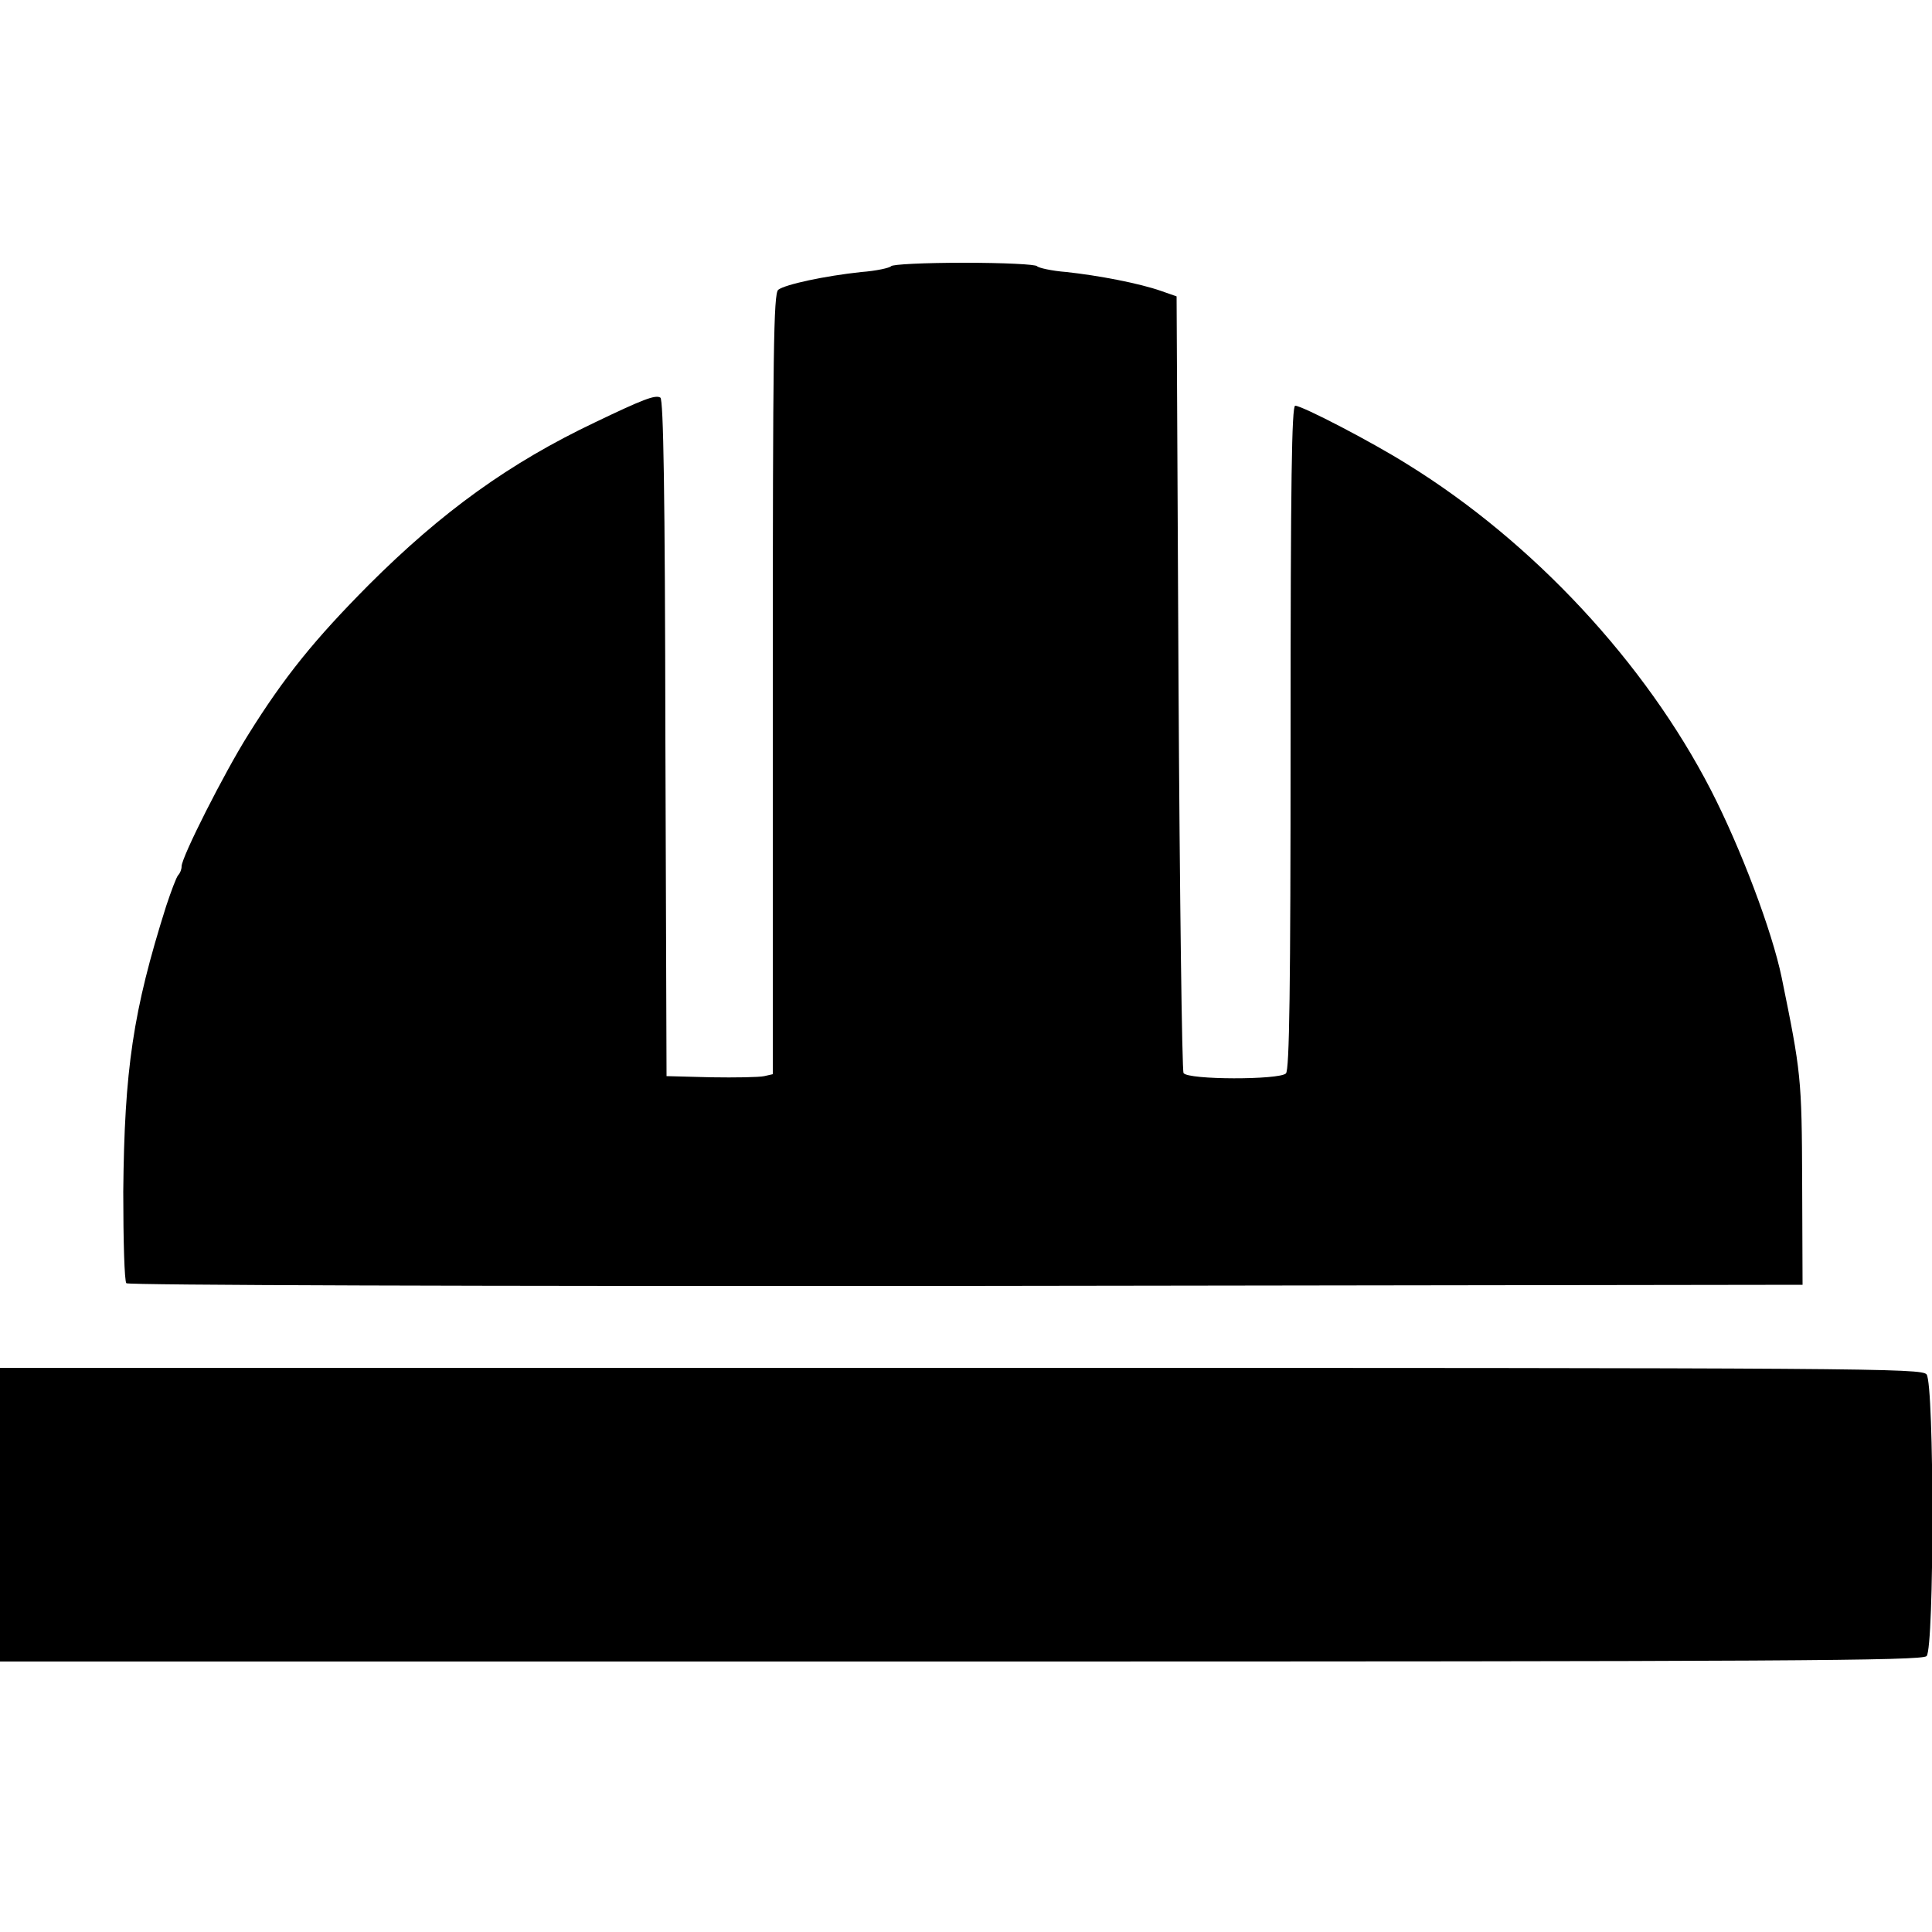
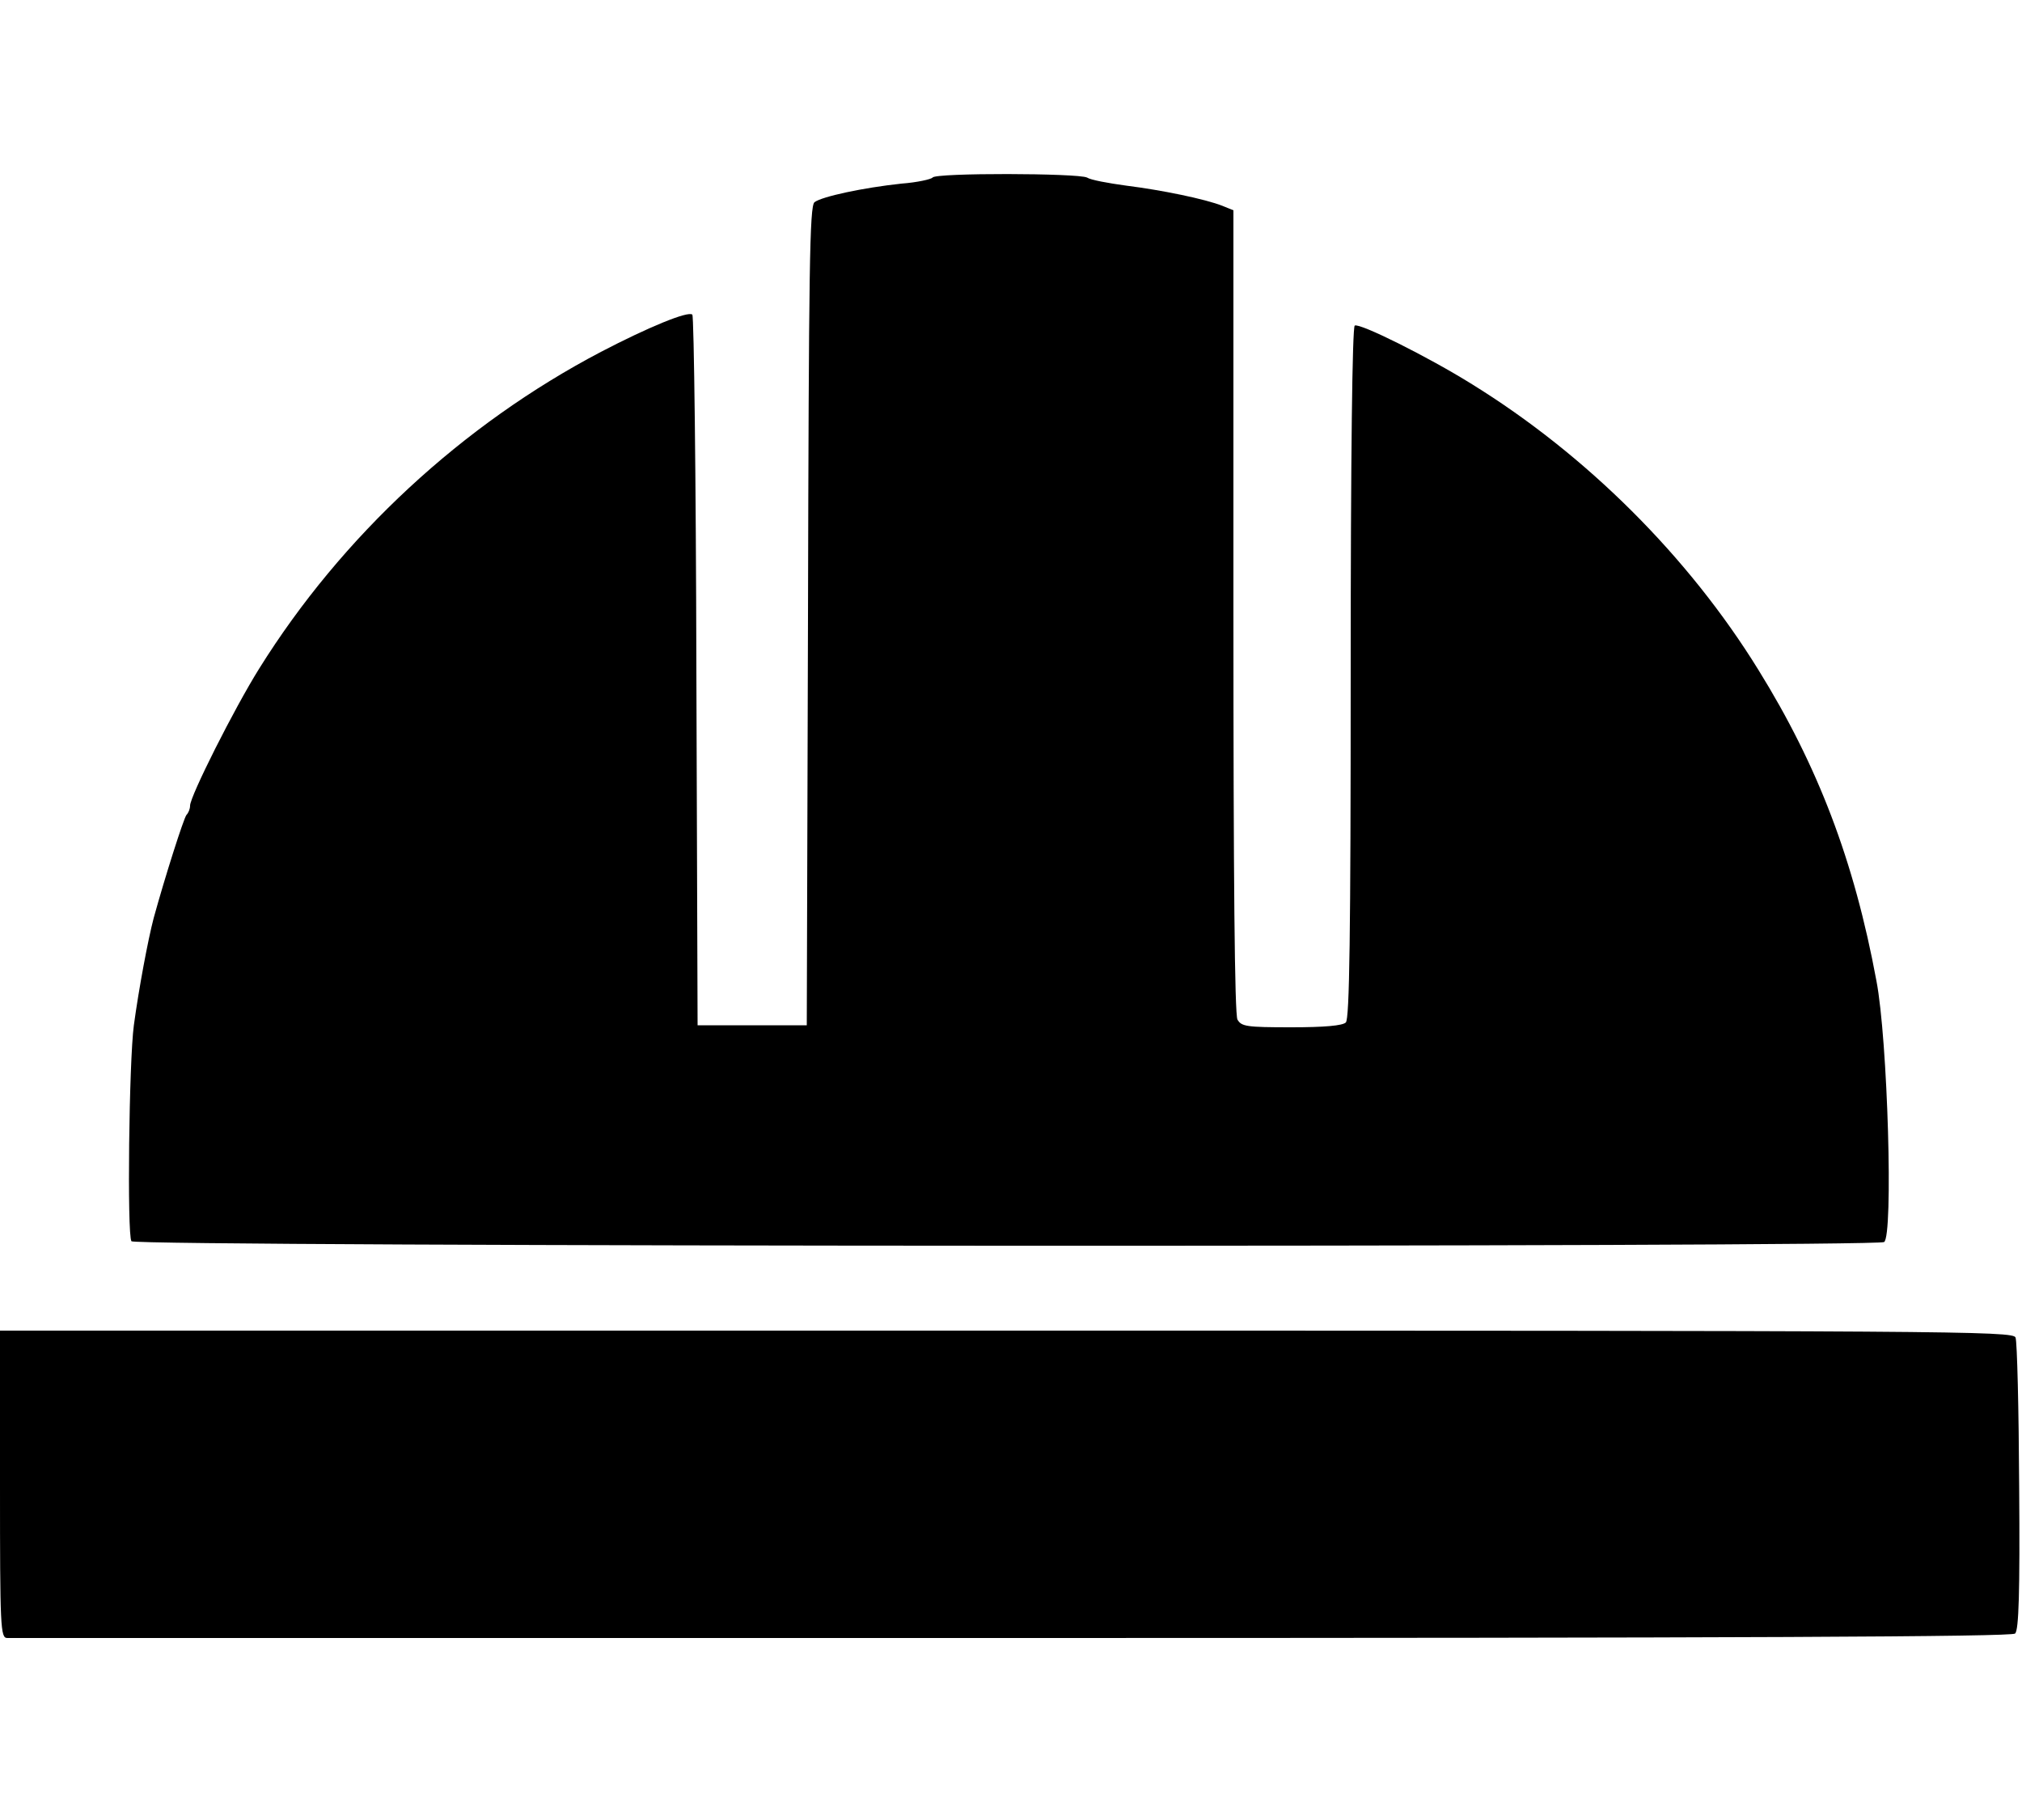
- <svg xmlns="http://www.w3.org/2000/svg" version="1.0" width="500pt" height="500pt" viewBox="0 0 500 500" preserveAspectRatio="xMidYMid meet">
-   <g transform="translate(0,500) scale(0.1,-0.1)" fill="#000000" stroke="none">
-     <path d="M2306 4311 c-3 -4 -37 -12 -77 -15 -94 -10 -197 -32 -215 -46 -12 -11 -14 -154 -14 -1021 l0 -1009 -22 -5 c-13 -3 -75 -4 -138 -3 l-115 3 -3 874 c-1 637 -5 877 -13 882 -13 8 -46 -5 -169 -64 -221 -105 -396 -231 -586 -421 -139 -140 -218 -237 -312 -388 -61 -97 -172 -316 -172 -340 0 -8 -4 -18 -9 -23 -5 -6 -18 -41 -31 -80 -86 -272 -108 -423 -111 -739 0 -126 3 -232 8 -237 5 -5 890 -8 2174 -7 l2164 3 -1 265 c-1 271 -3 285 -53 530 -25 121 -106 335 -183 485 -170 330 -460 642 -785 843 -92 58 -273 152 -291 152 -9 0 -12 -194 -12 -858 0 -654 -3 -861 -12 -870 -17 -17 -254 -17 -265 1 -4 6 -10 462 -13 1011 l-5 999 -40 14 c-57 20 -162 40 -245 49 -39 3 -73 11 -76 15 -3 5 -88 9 -189 9 -101 0 -186 -4 -189 -9z" />
-     <path d="M0 1080 l0 -380 2486 0 c2141 0 2487 2 2500 14 20 21 20 702 0 729 -13 16 -143 17 -2500 17 l-2486 0 0 -380z" />
+ <svg xmlns="http://www.w3.org/2000/svg" version="1.0" width="500pt" height="450pt" viewBox="0 0 500 450" preserveAspectRatio="xMidYMid meet">
+   <g transform="translate(0,450) scale(0.1,-0.1)" fill="#000000" stroke="none">
+     <path d="M2306 4061 c-3 -4 -37 -12 -77 -15 -94 -10 -197 -32 -215 -46 -12 -11 -14 -158 -16 -1024 l-3 -1011 -135 0 -135 0 -3 875 c-1 481 -6 878 -10 882 -10 10 -111 -32 -226 -92 -343 -180 -641 -456 -845 -783 -62 -99 -171 -316 -171 -339 0 -8 -4 -18 -9 -23 -7 -9 -53 -153 -81 -255 -14 -53 -37 -176 -49 -265 -12 -89 -17 -517 -6 -534 8 -14 4313 -15 4334 -2 23 15 9 501 -19 646 -55 297 -145 532 -292 769 -173 280 -425 531 -708 706 -109 68 -278 152 -290 145 -6 -4 -10 -320 -10 -859 0 -649 -3 -855 -12 -864 -8 -8 -53 -12 -135 -12 -111 0 -123 2 -133 19 -7 13 -10 347 -10 1011 l0 990 -27 11 c-43 17 -150 39 -238 50 -44 6 -88 14 -97 20 -22 11 -375 12 -382 0z" />
+     <path d="M0 830 c0 -355 1 -380 18 -380 9 0 1128 0 2485 0 1813 0 2471 3 2480 11 9 9 12 100 10 363 -1 193 -5 359 -9 369 -6 16 -153 17 -2495 17 l-2489 0 0 -380z" />
  </g>
</svg>
